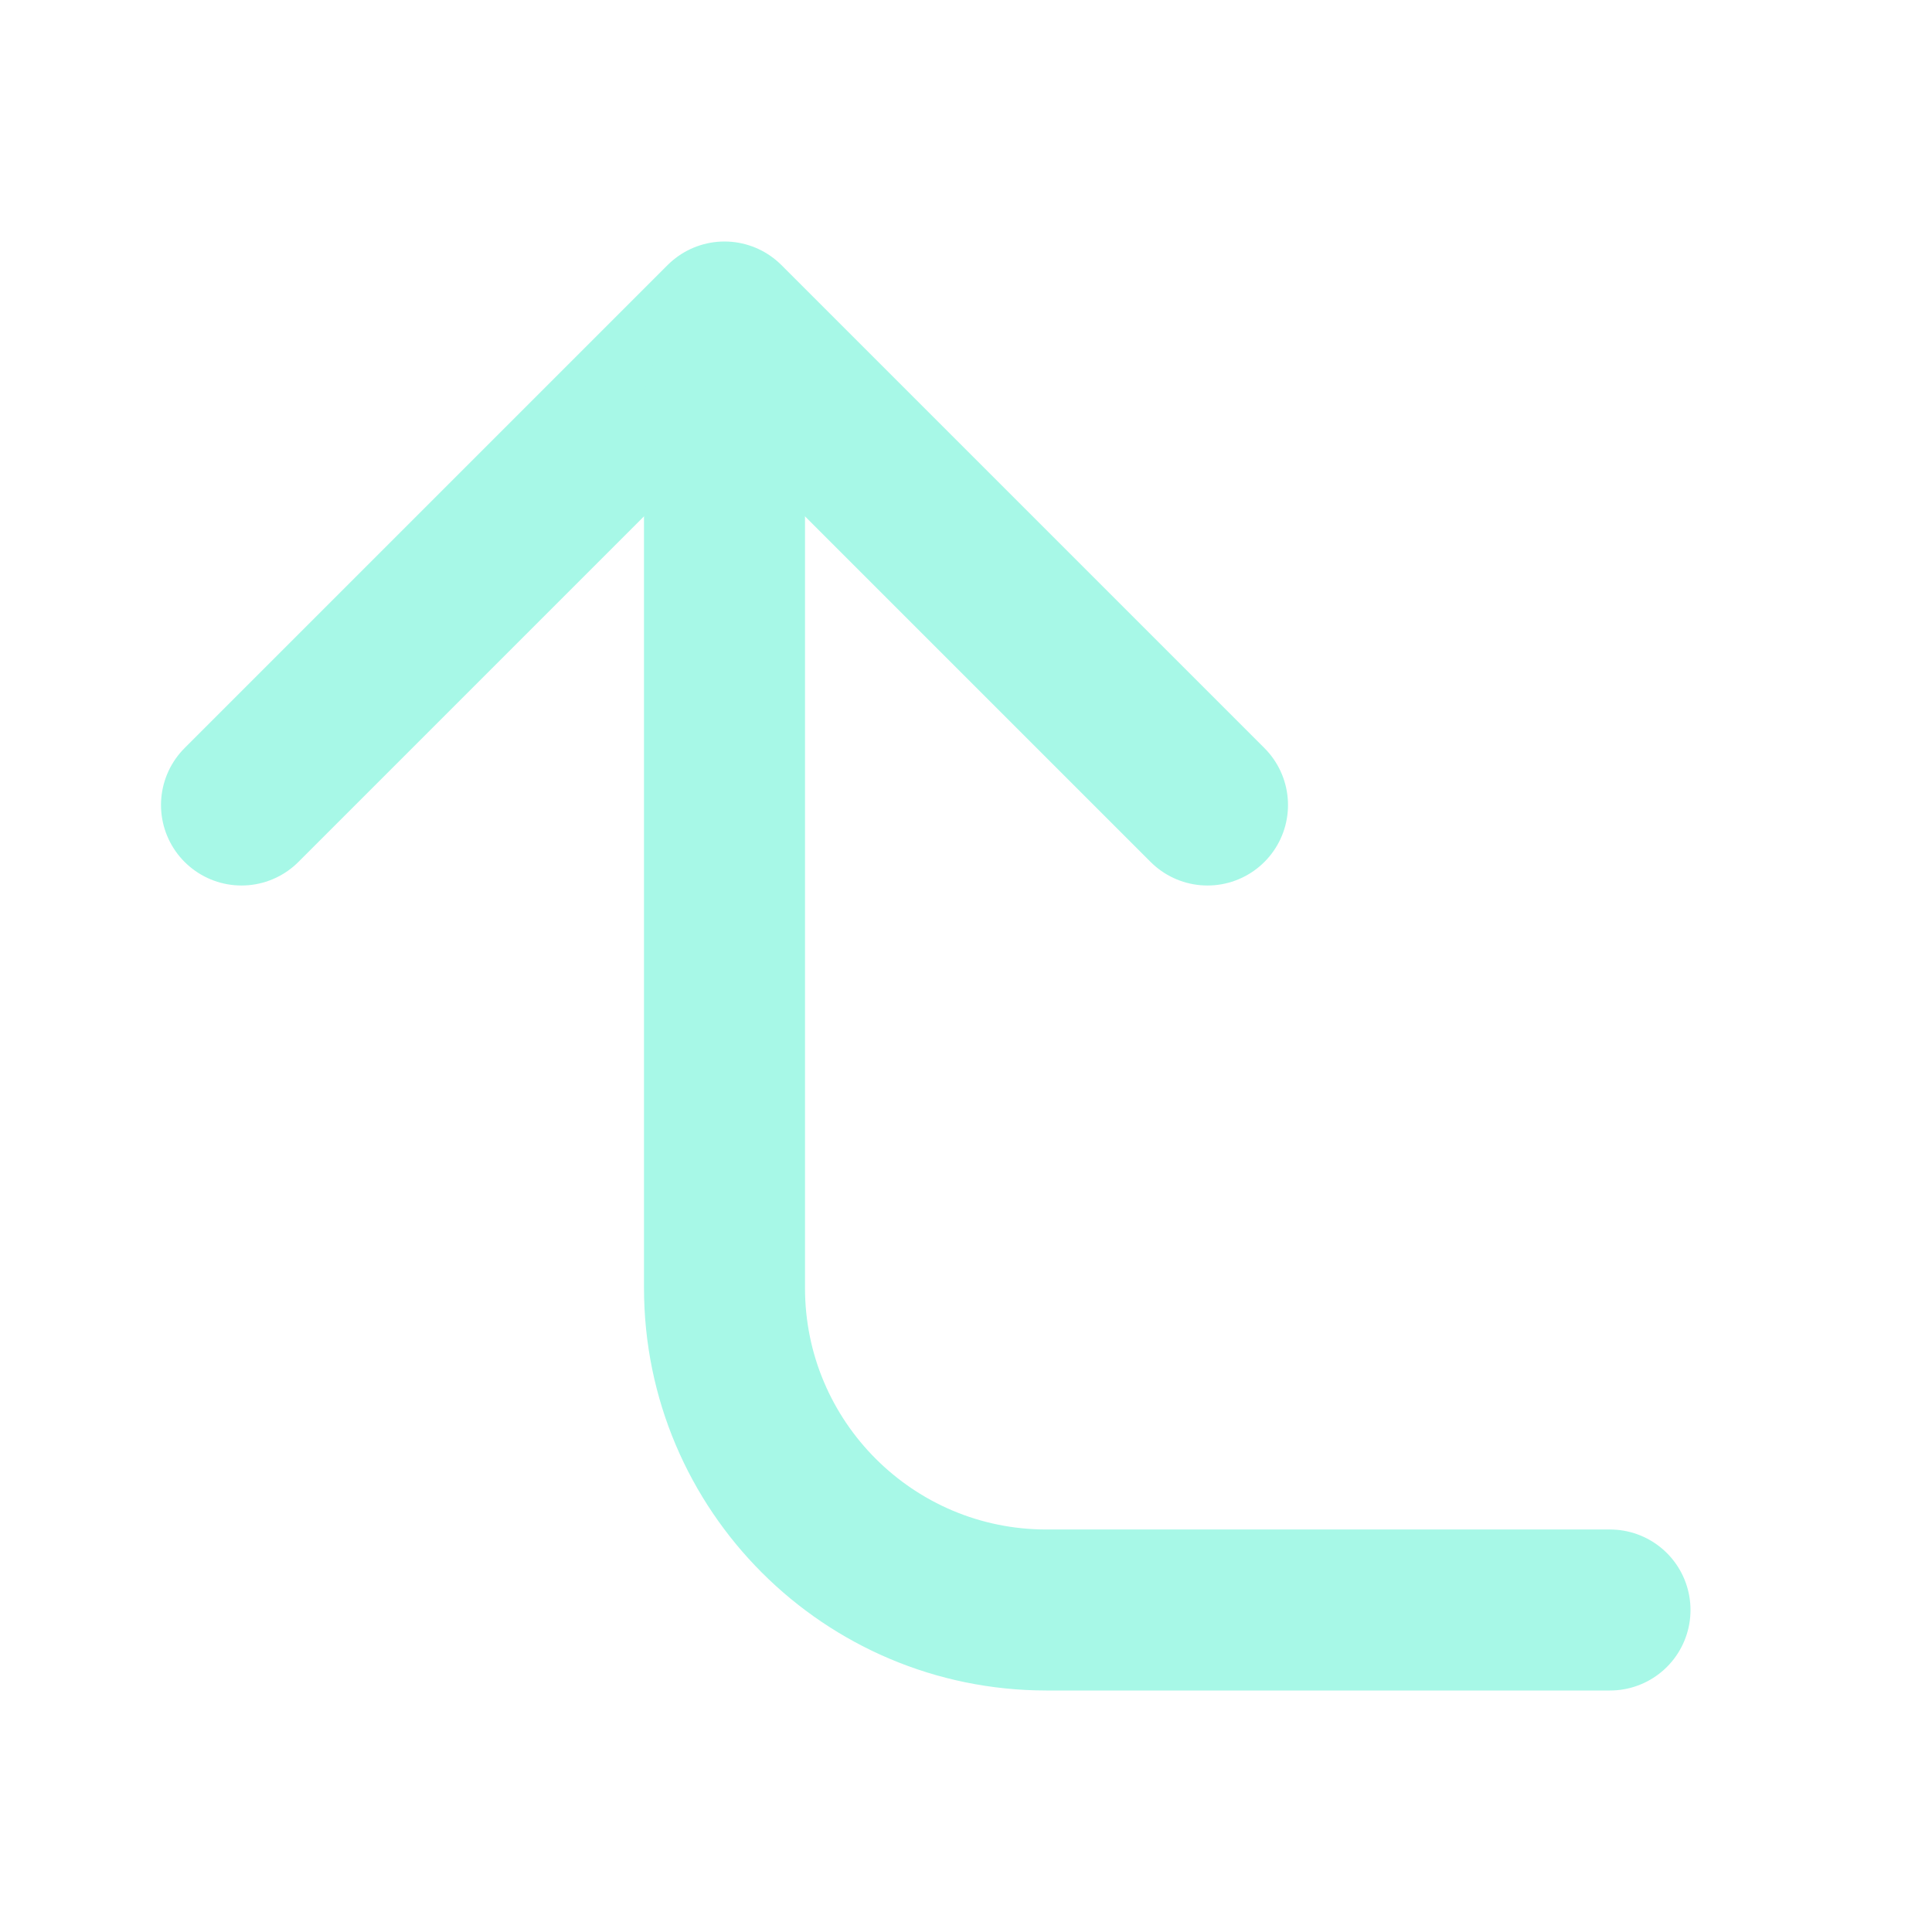
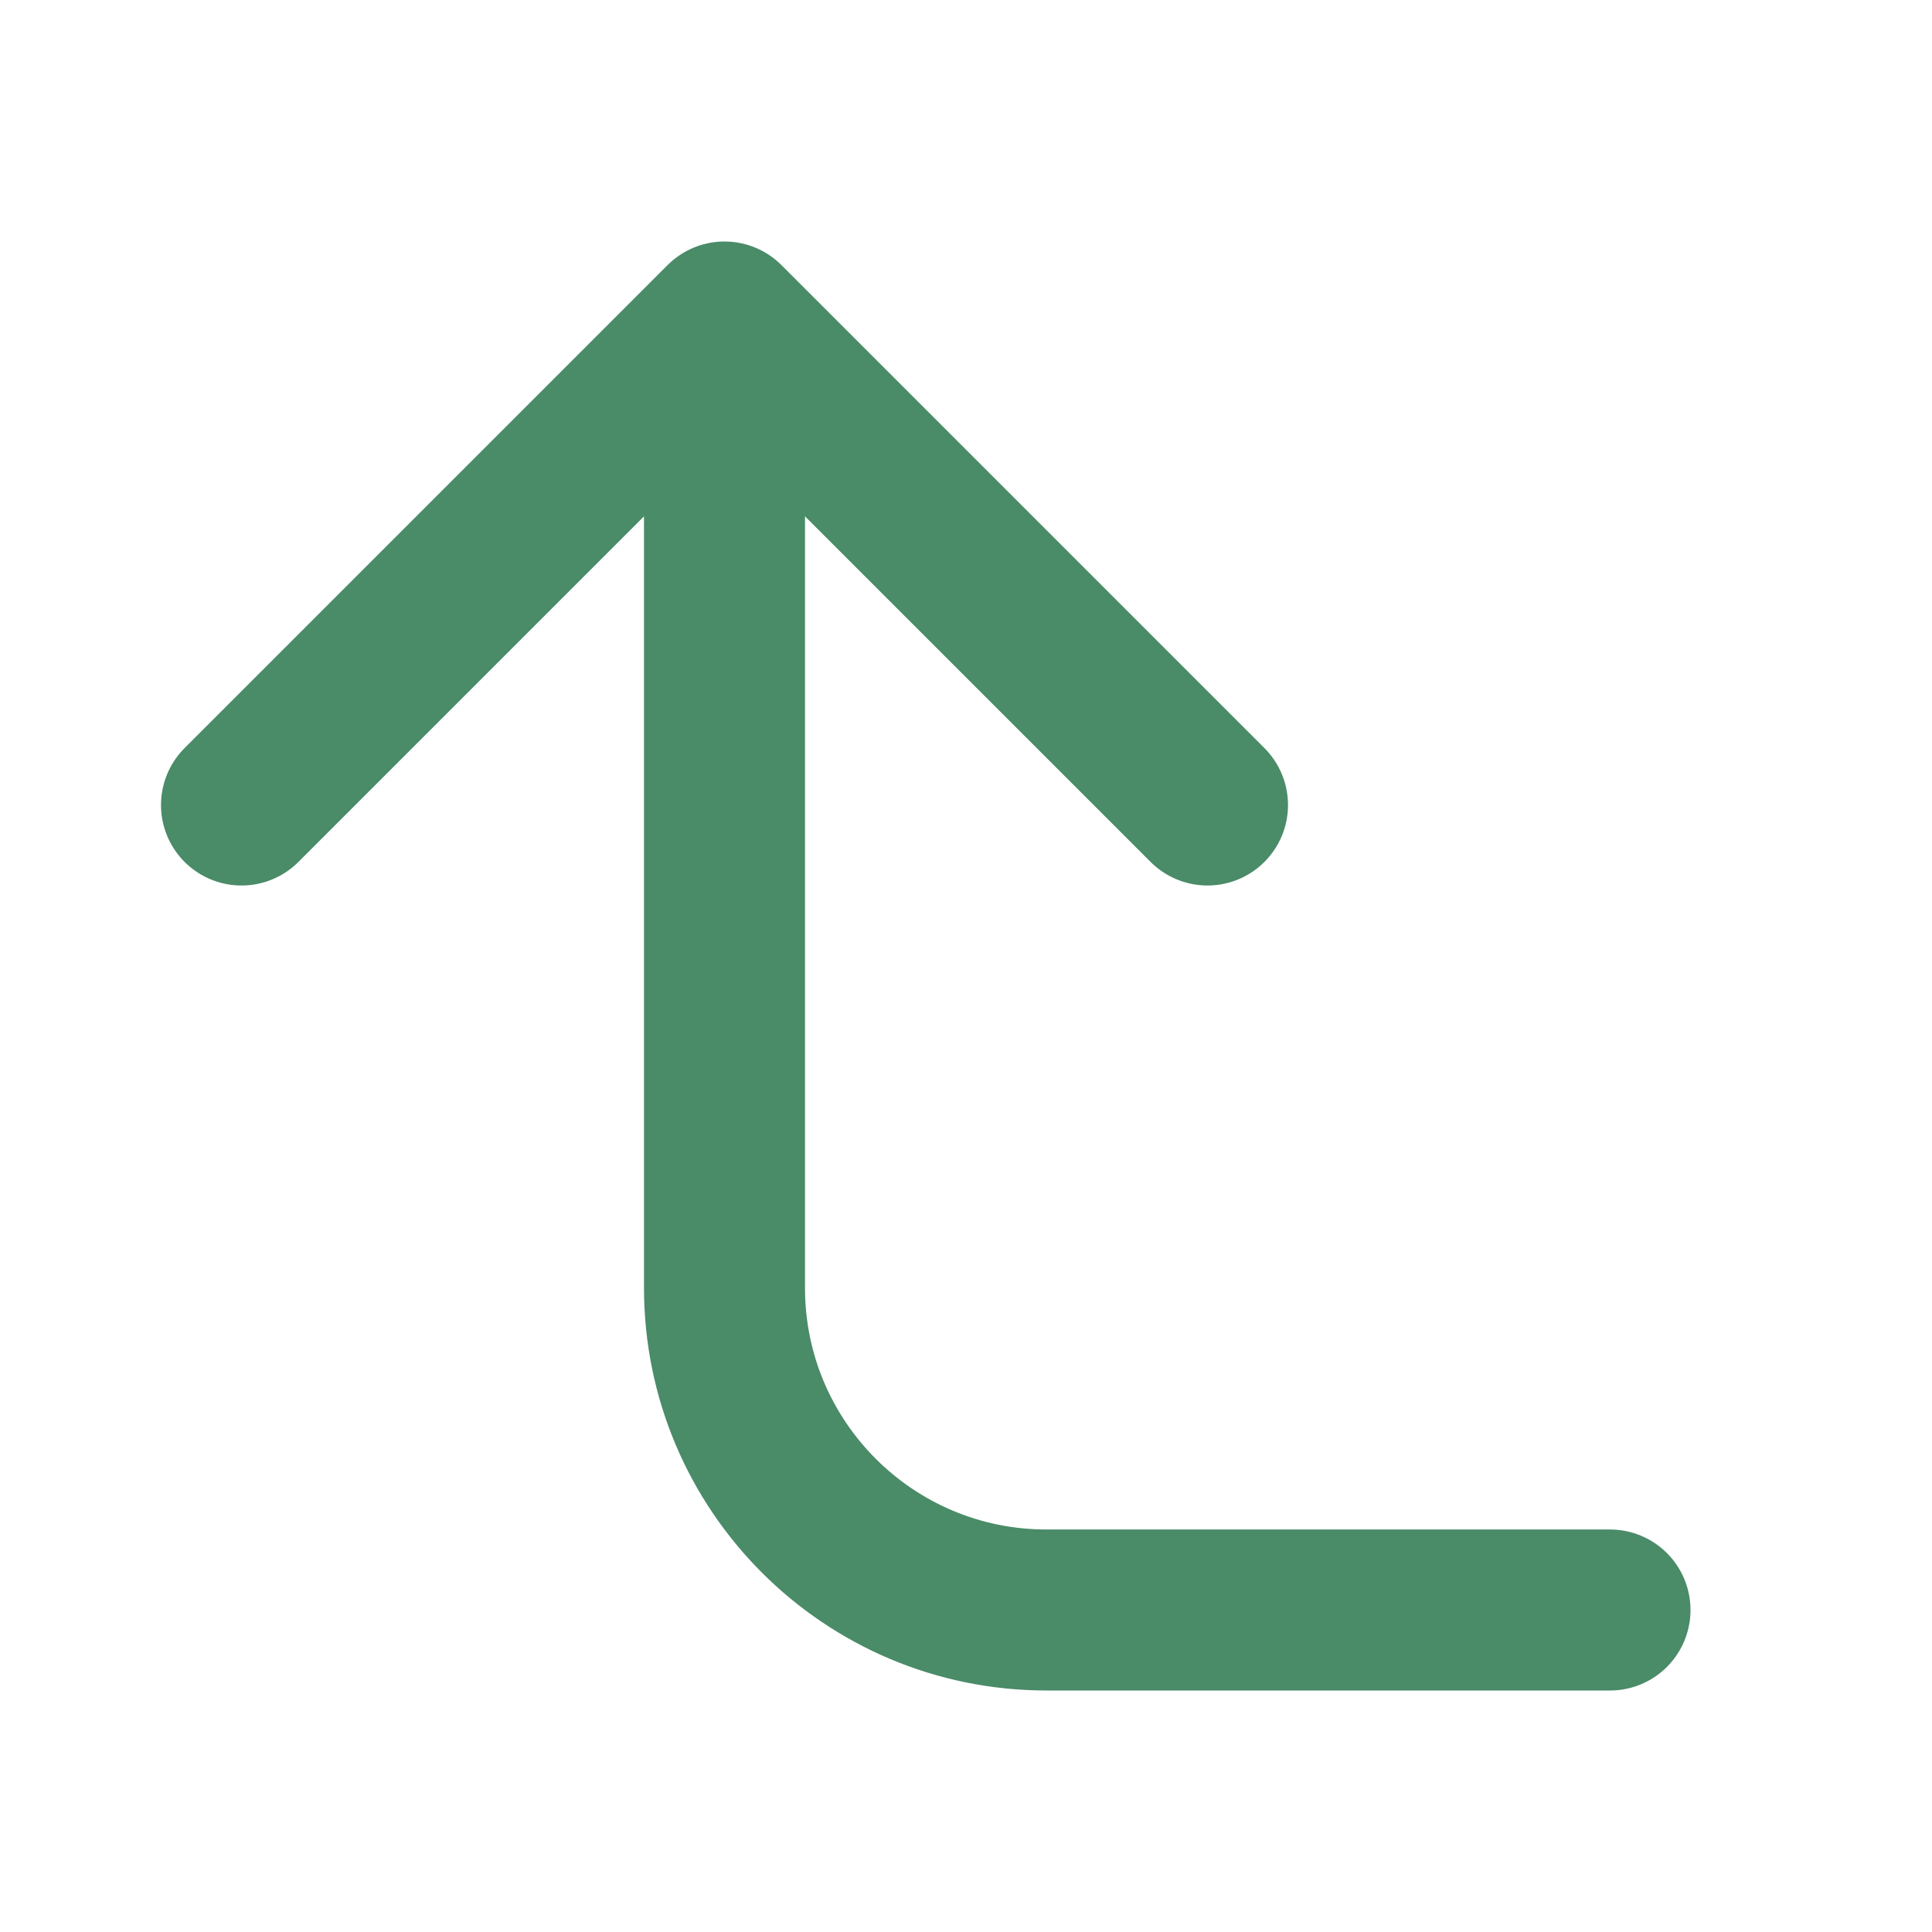
- <svg xmlns="http://www.w3.org/2000/svg" width="32" height="32" viewBox="0 0 24 24" fill="none" stroke="#a7f8e7" stroke-width="2" stroke-linecap="round" stroke-linejoin="round">
+ <svg xmlns="http://www.w3.org/2000/svg" width="32" height="32" viewBox="0 0 24 24" fill="none" stroke="#4a8b68" stroke-width="2" stroke-linecap="round" stroke-linejoin="round">
  <path d="M15 10L9 4l-6 6" />
  <path d="M20 20h-7a4 4 0 0 1-4-4V5" />
</svg>
